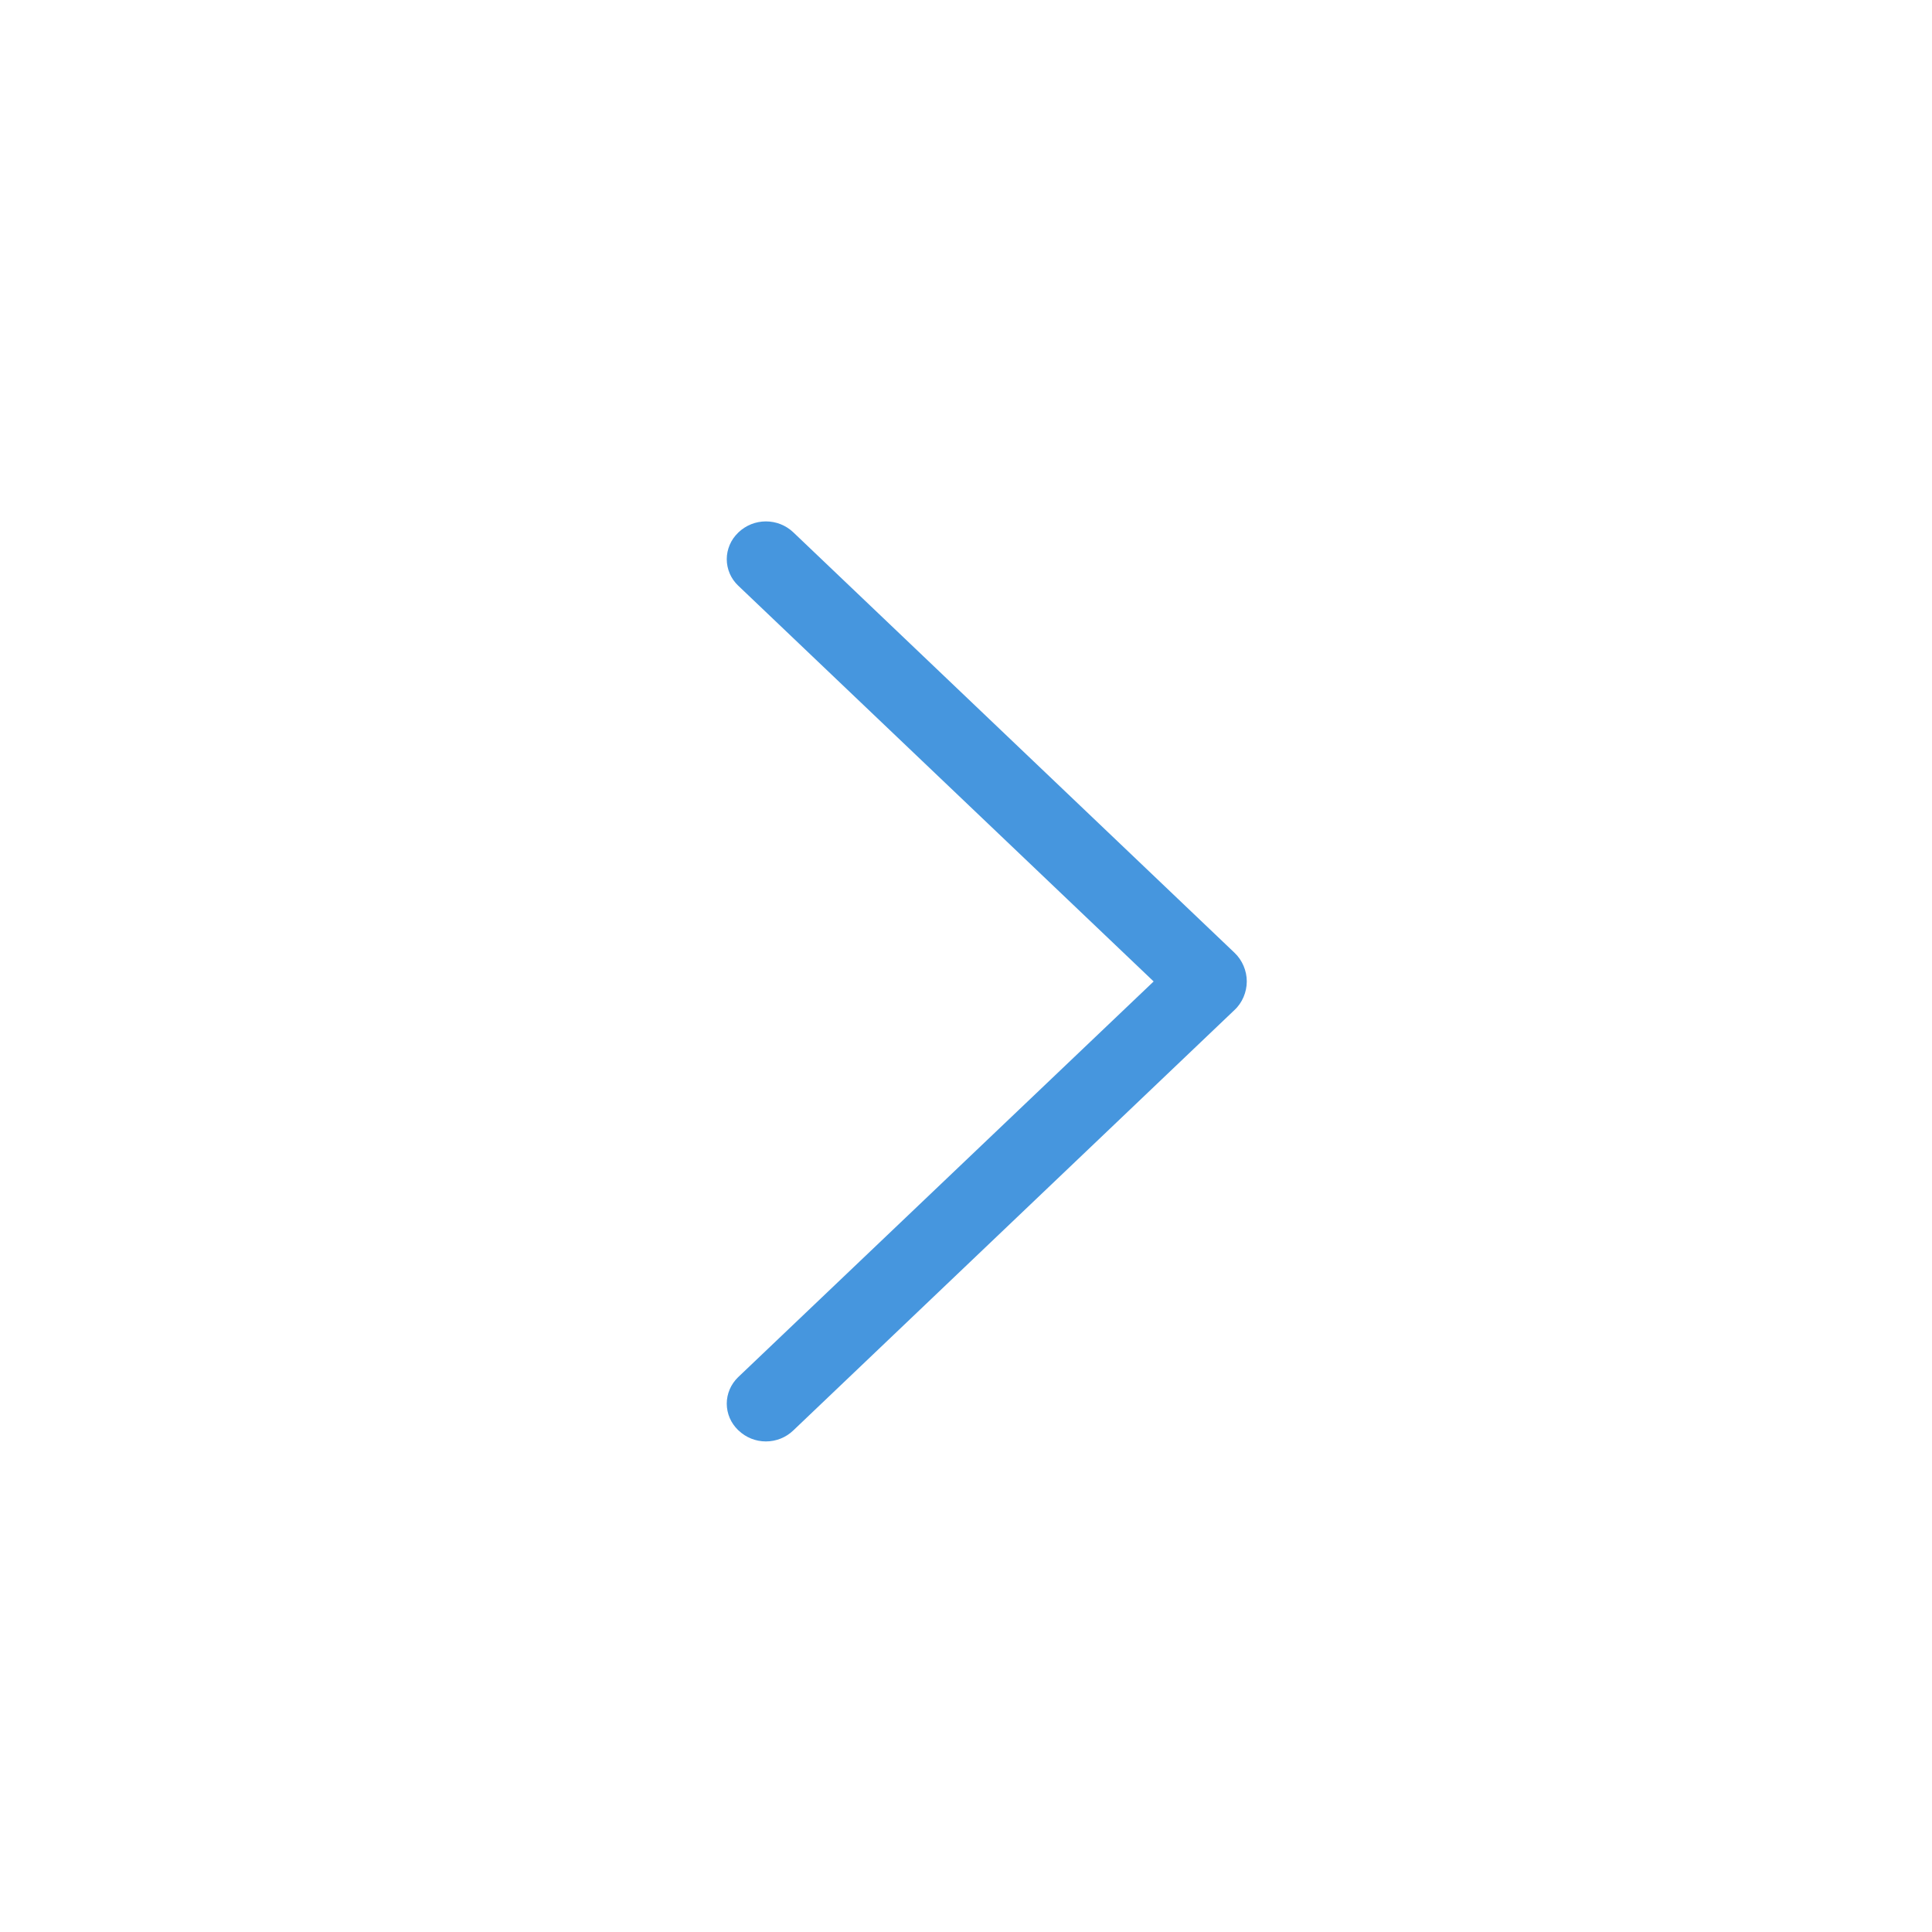
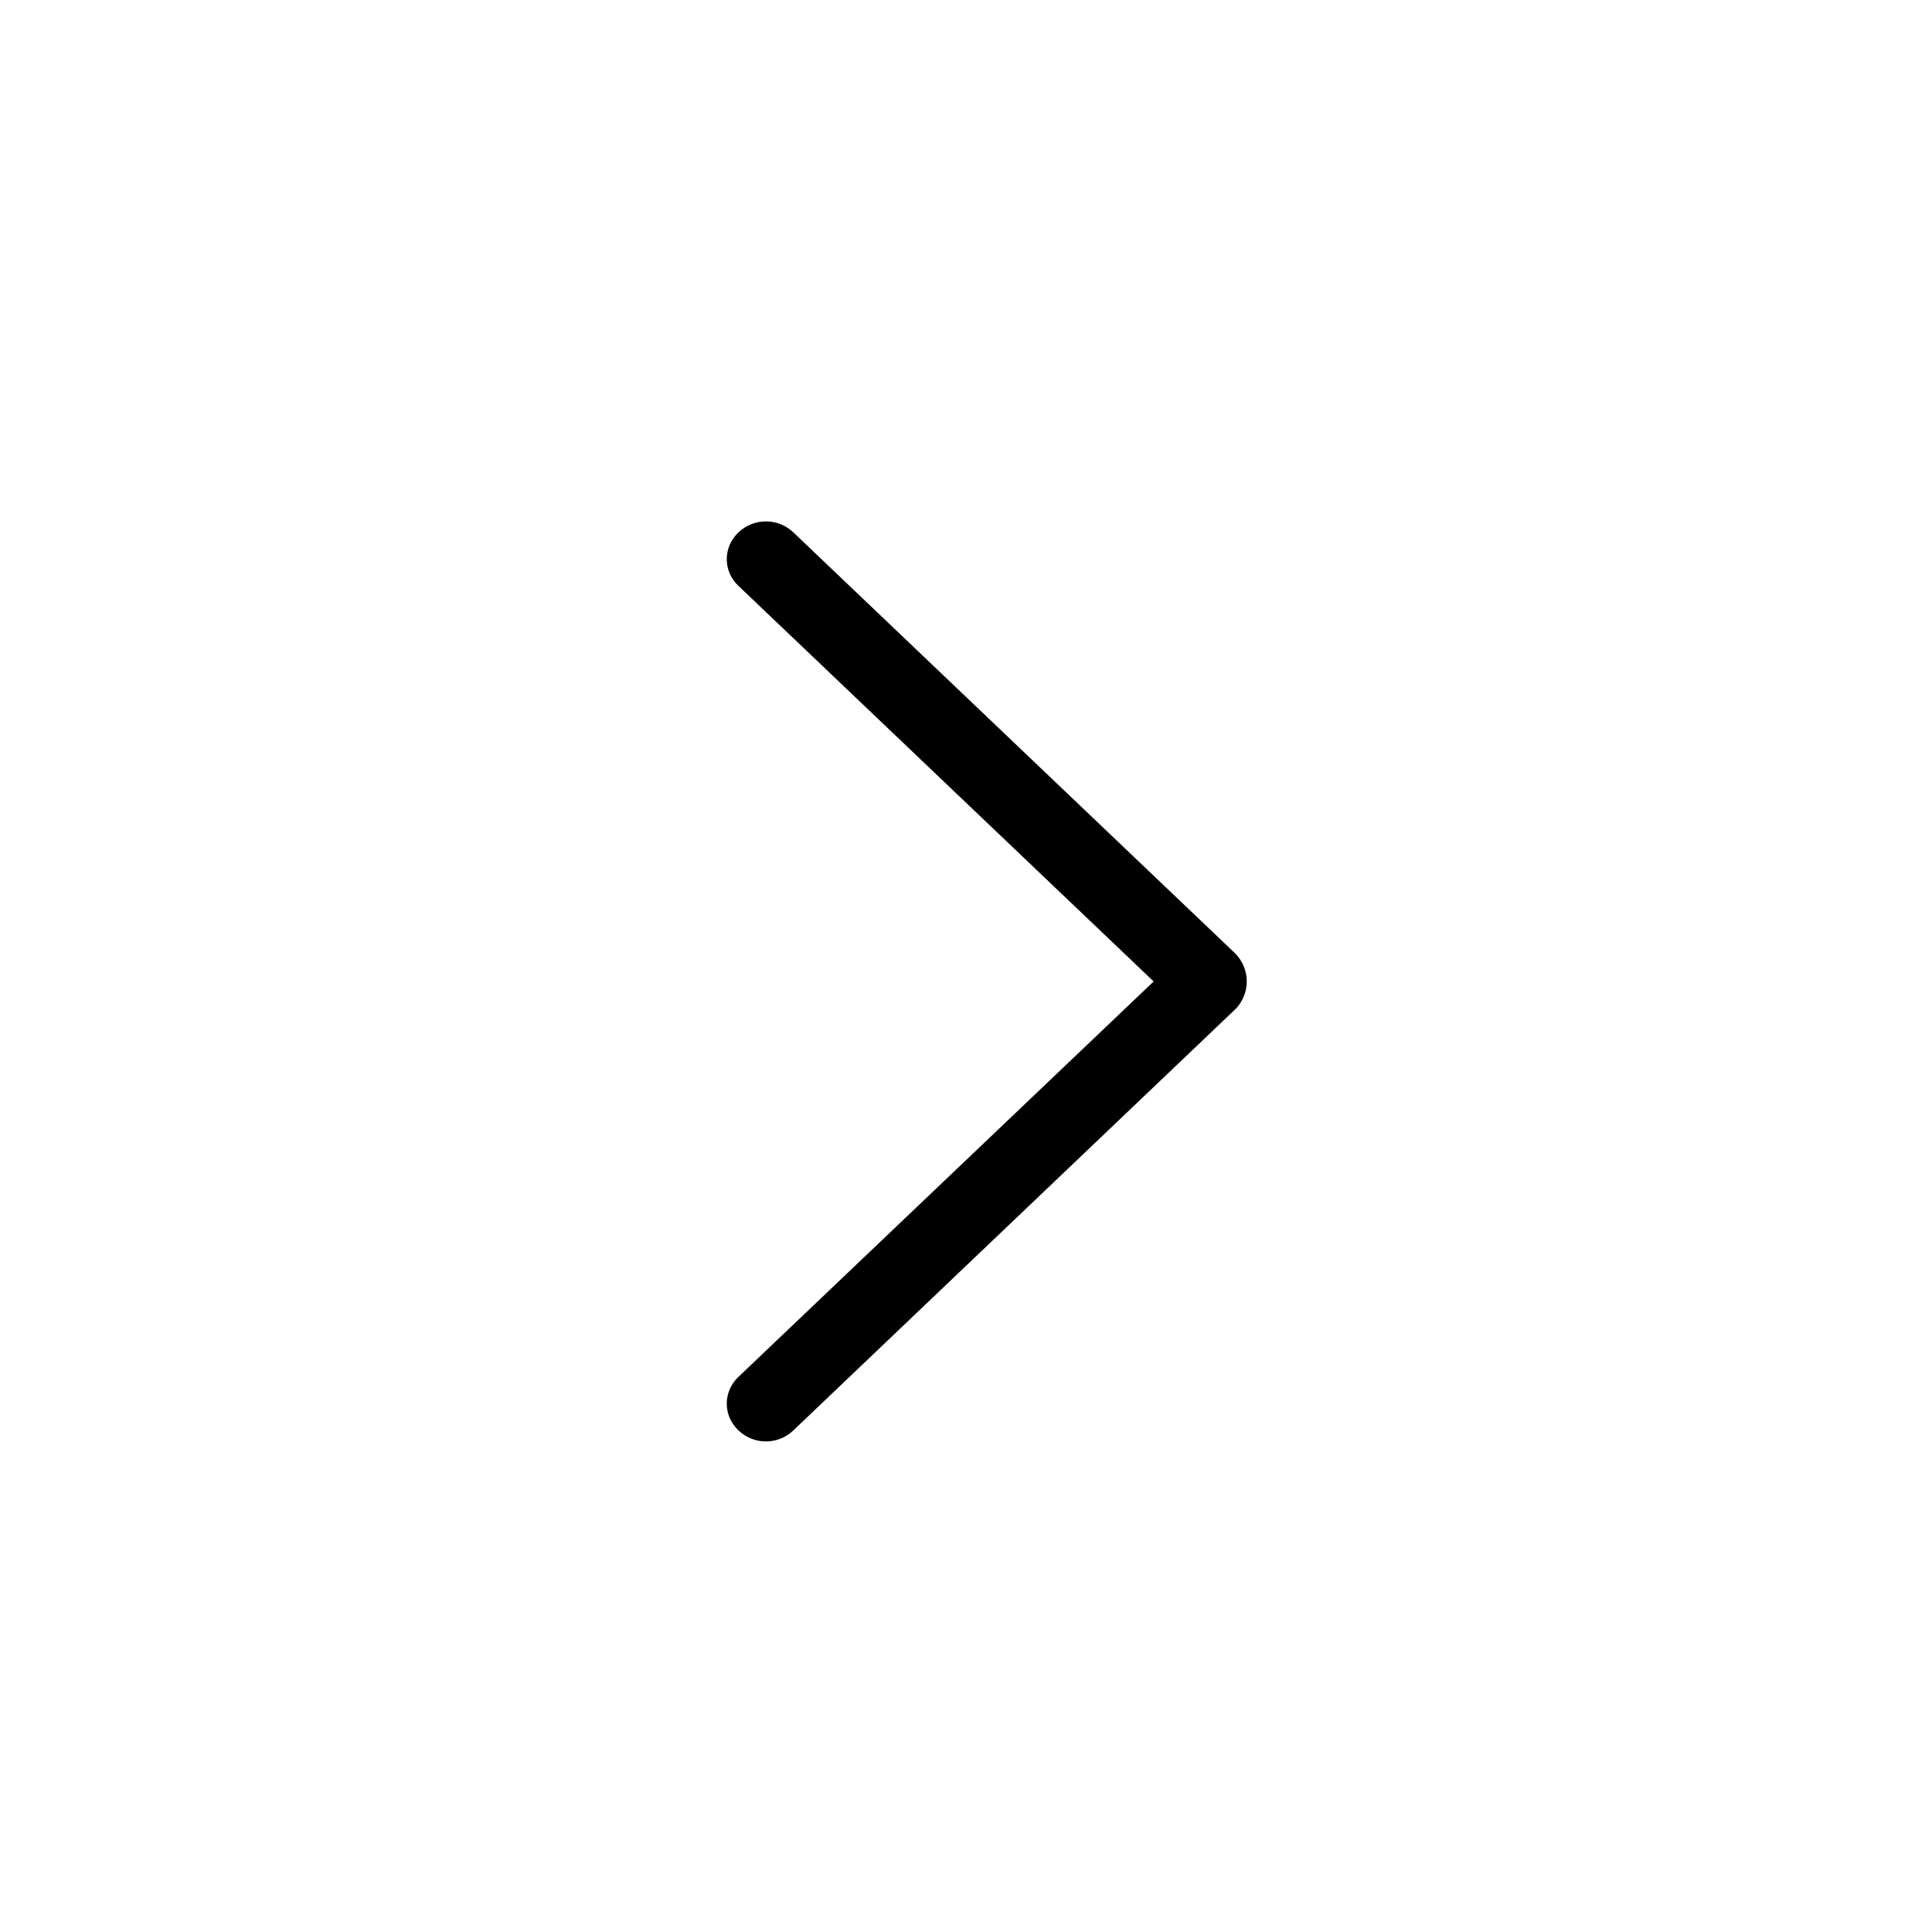
<svg xmlns="http://www.w3.org/2000/svg" width="24" height="24" viewBox="0 0 24 24" fill="none">
-   <path d="M15.335 11.835L9.854 6.612C9.762 6.525 9.641 6.477 9.514 6.477C9.388 6.477 9.267 6.525 9.175 6.612L9.169 6.618C9.125 6.661 9.089 6.711 9.065 6.768C9.041 6.824 9.028 6.885 9.028 6.946C9.028 7.008 9.041 7.068 9.065 7.125C9.089 7.181 9.125 7.232 9.169 7.274L14.331 12.192L9.169 17.108C9.125 17.151 9.089 17.202 9.065 17.258C9.041 17.314 9.028 17.375 9.028 17.436C9.028 17.498 9.041 17.559 9.065 17.615C9.089 17.671 9.125 17.722 9.169 17.765L9.175 17.77C9.267 17.858 9.388 17.906 9.514 17.906C9.641 17.906 9.762 17.858 9.854 17.77L15.335 12.547C15.384 12.502 15.422 12.446 15.448 12.385C15.474 12.324 15.488 12.258 15.488 12.191C15.488 12.125 15.474 12.059 15.448 11.998C15.422 11.937 15.384 11.881 15.335 11.835Z" fill="#4696DE" />
+   <path d="M15.335 11.835L9.854 6.612C9.762 6.525 9.641 6.477 9.514 6.477C9.388 6.477 9.267 6.525 9.175 6.612L9.169 6.618C9.125 6.661 9.089 6.711 9.065 6.768C9.041 6.824 9.028 6.885 9.028 6.946C9.028 7.008 9.041 7.068 9.065 7.125C9.089 7.181 9.125 7.232 9.169 7.274L14.331 12.192L9.169 17.108C9.125 17.151 9.089 17.202 9.065 17.258C9.041 17.314 9.028 17.375 9.028 17.436C9.028 17.498 9.041 17.559 9.065 17.615C9.089 17.671 9.125 17.722 9.169 17.765L9.175 17.77C9.267 17.858 9.388 17.906 9.514 17.906C9.641 17.906 9.762 17.858 9.854 17.77L15.335 12.547C15.384 12.502 15.422 12.446 15.448 12.385C15.474 12.324 15.488 12.258 15.488 12.191C15.488 12.125 15.474 12.059 15.448 11.998C15.422 11.937 15.384 11.881 15.335 11.835Z" fill="currentColor" />
</svg>
